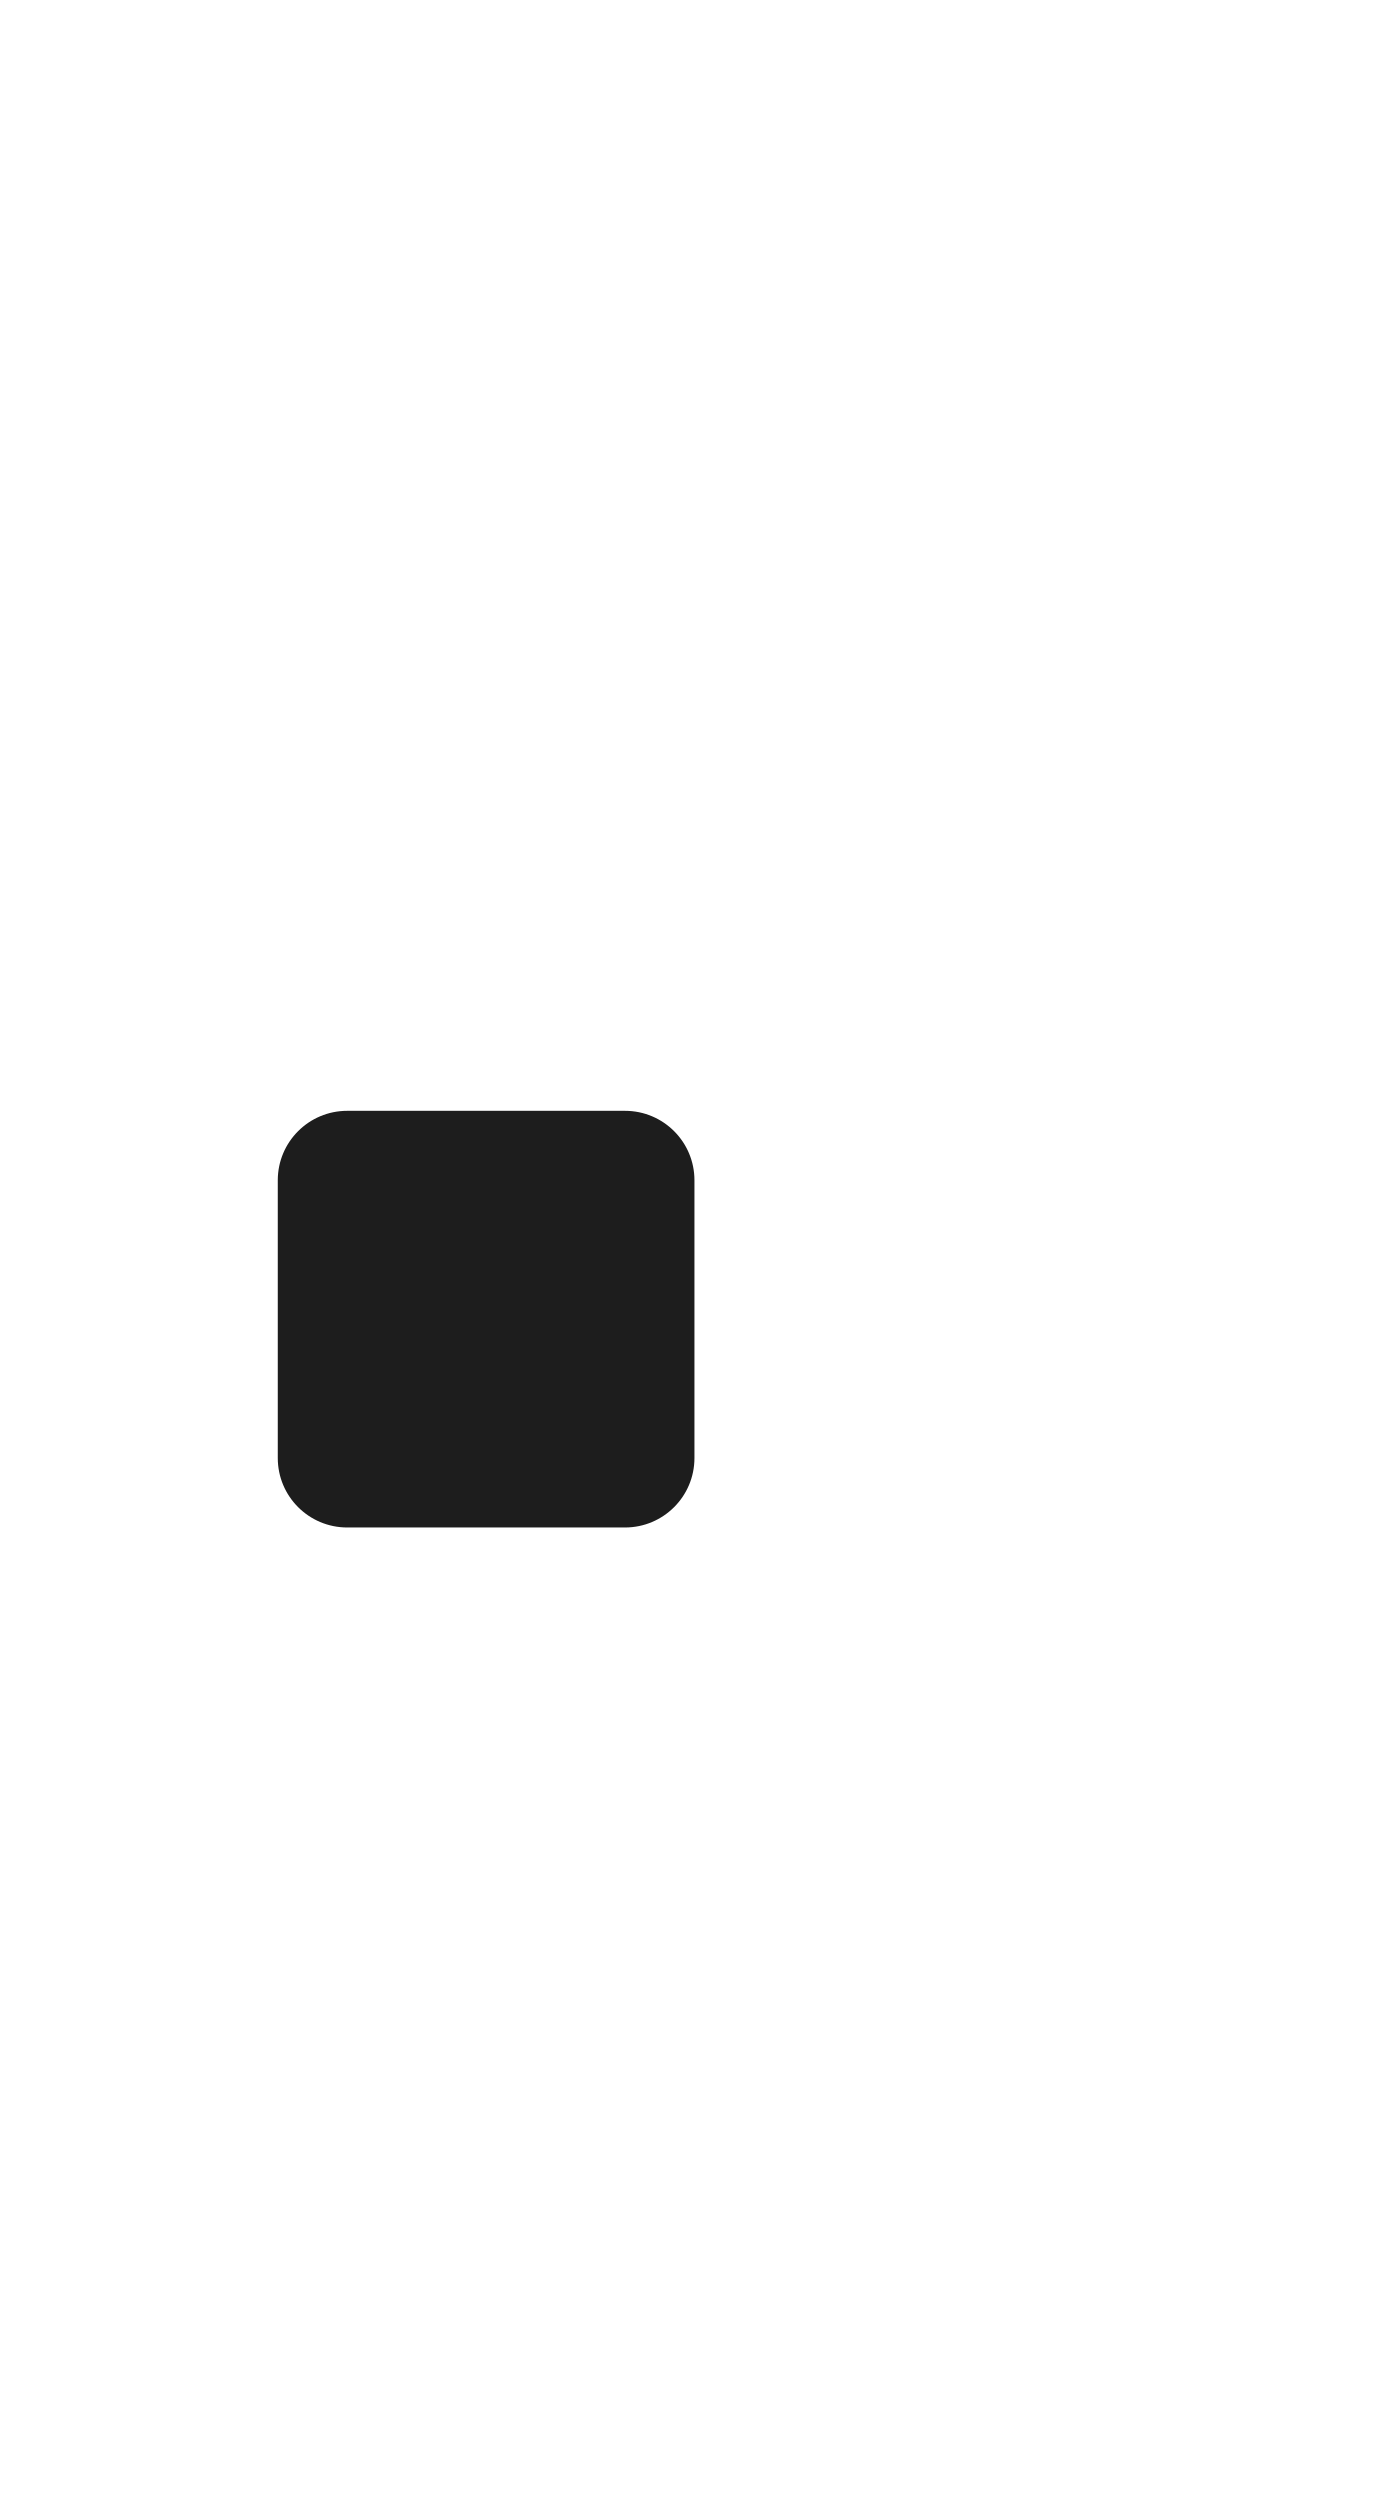
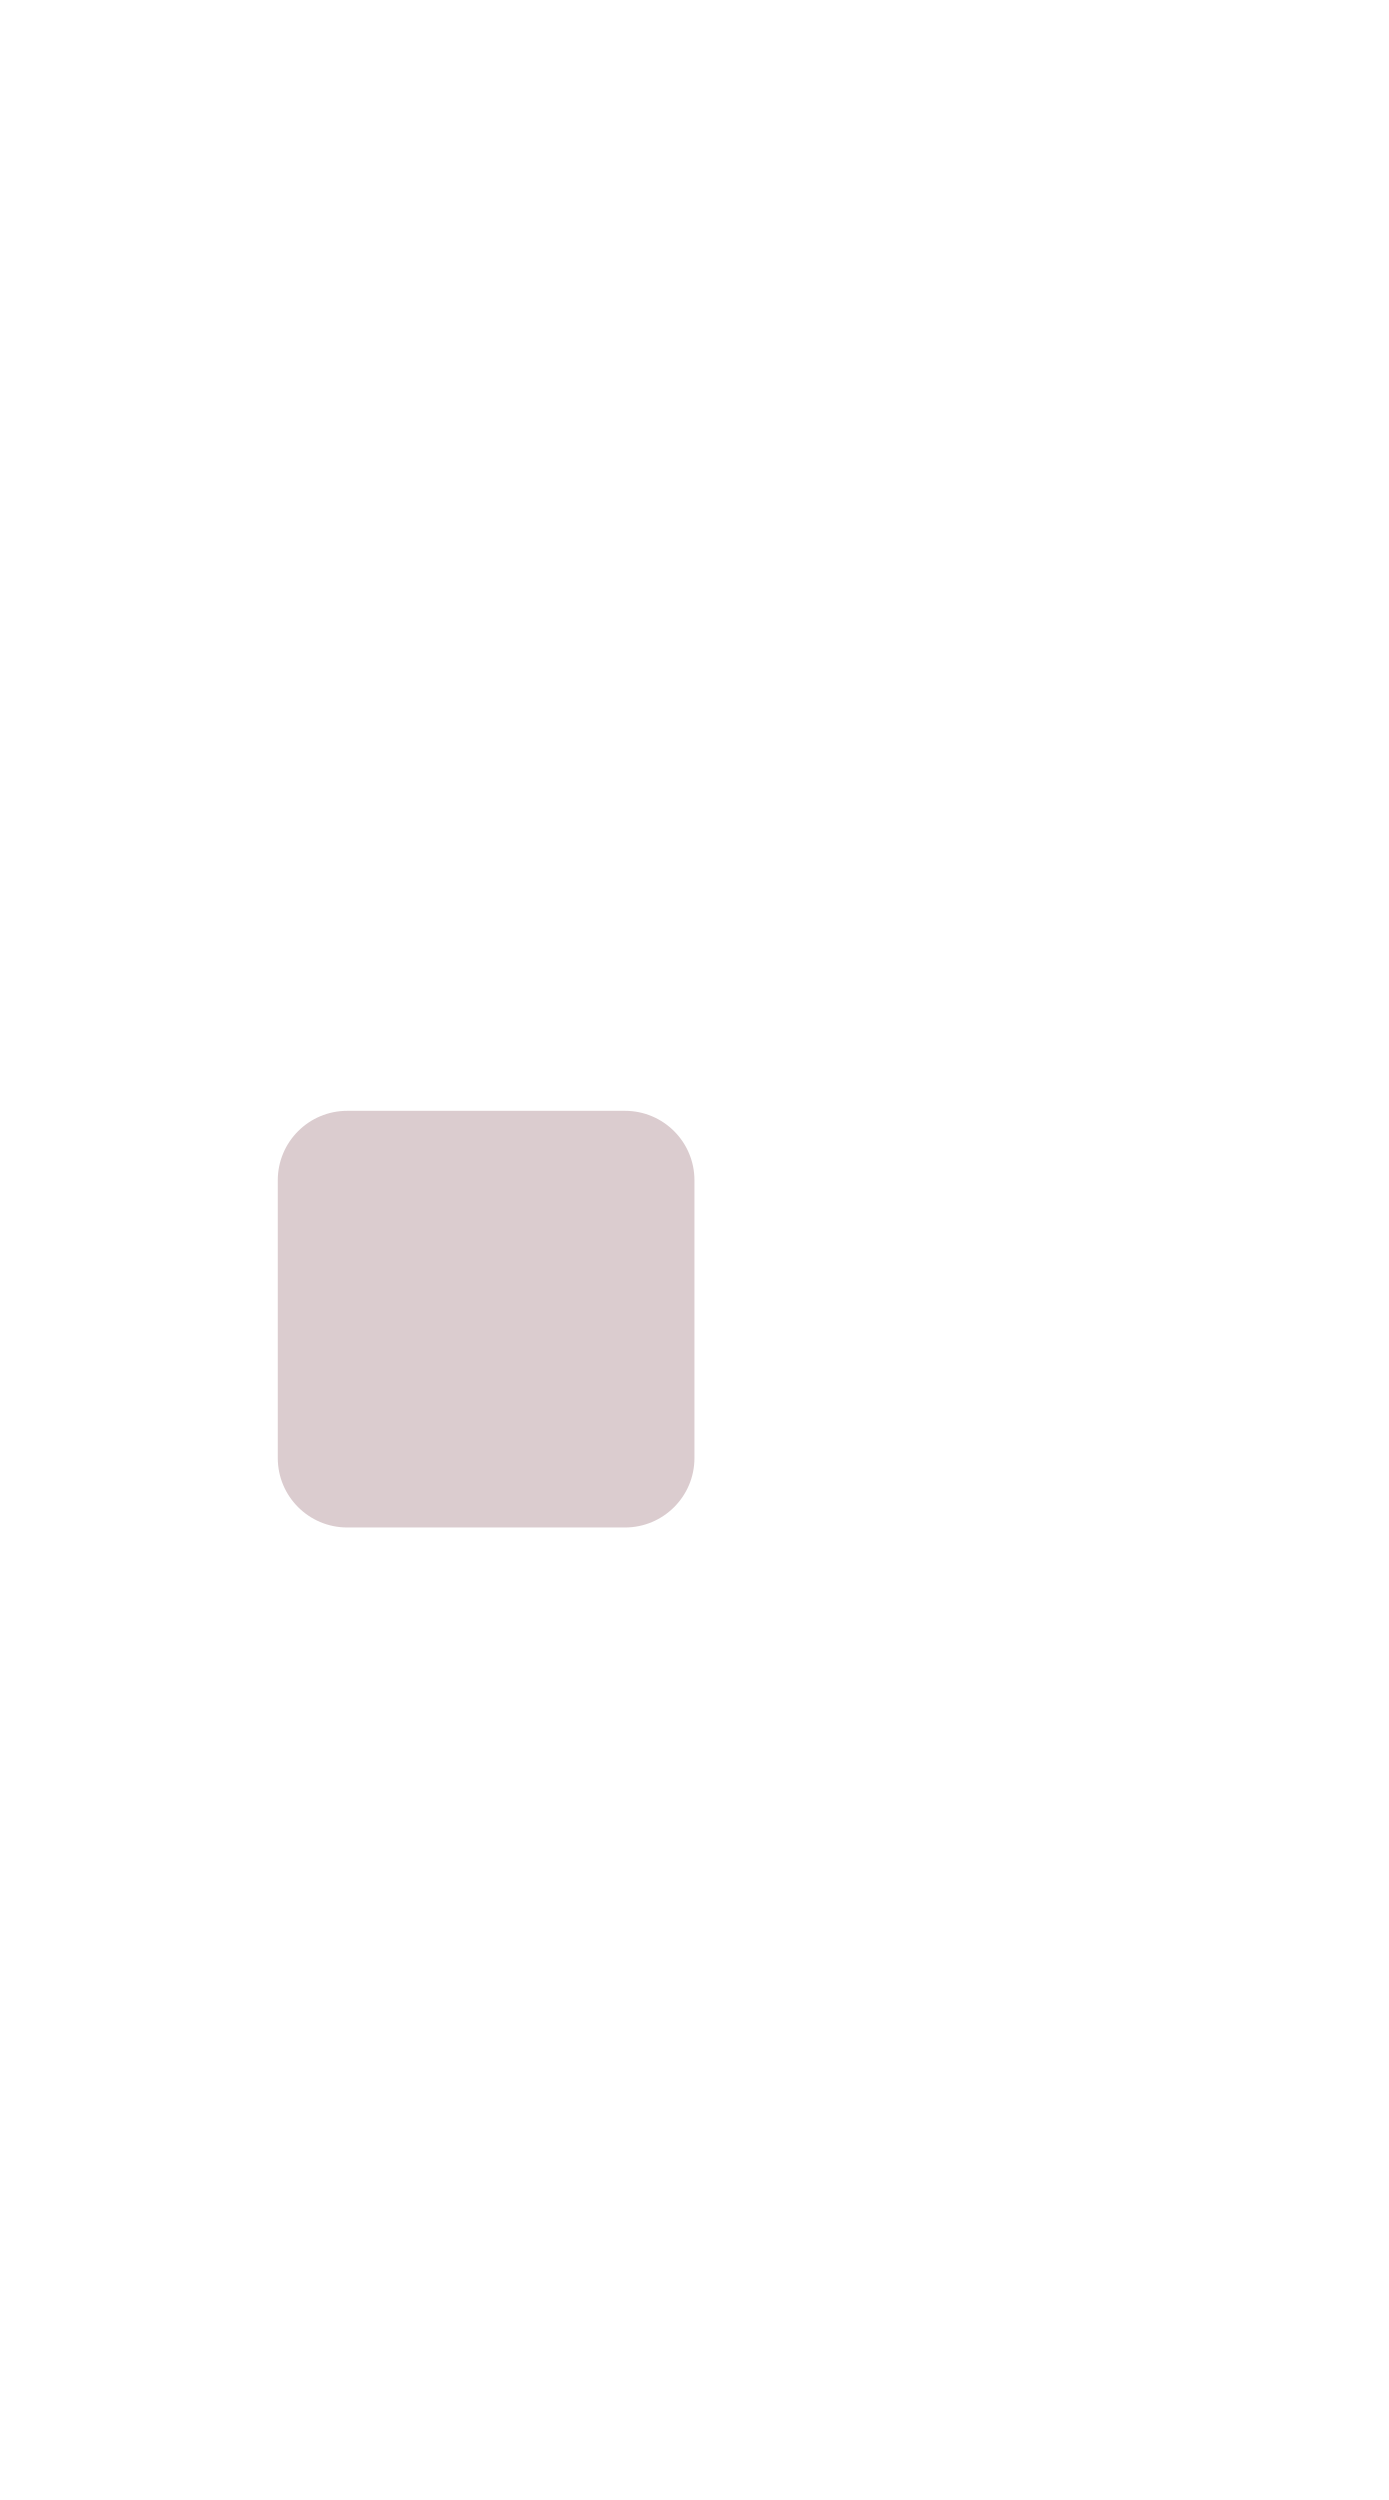
<svg xmlns="http://www.w3.org/2000/svg" width="10" height="18">
  <defs>
    <clipPath>
-       <rect width="10" height="19" x="20" y="1033.36" opacity="0.12" fill="#C44269" color="#D9D6D9" />
+       <rect width="10" height="19" x="20" y="1033.36" opacity="0.12" fill="#442022" color="#cebabf" />
    </clipPath>
  </defs>
  <g transform="translate(0,-1034.362)">
-     <rect rx="0.5" y="1042.36" x="2" height="3" width="3" fill="#1D1D1D" />
+     <rect rx="0.5" y="1042.36" x="2" height="3" width="3" fill="#dbcccf" />
  </g>
</svg>
